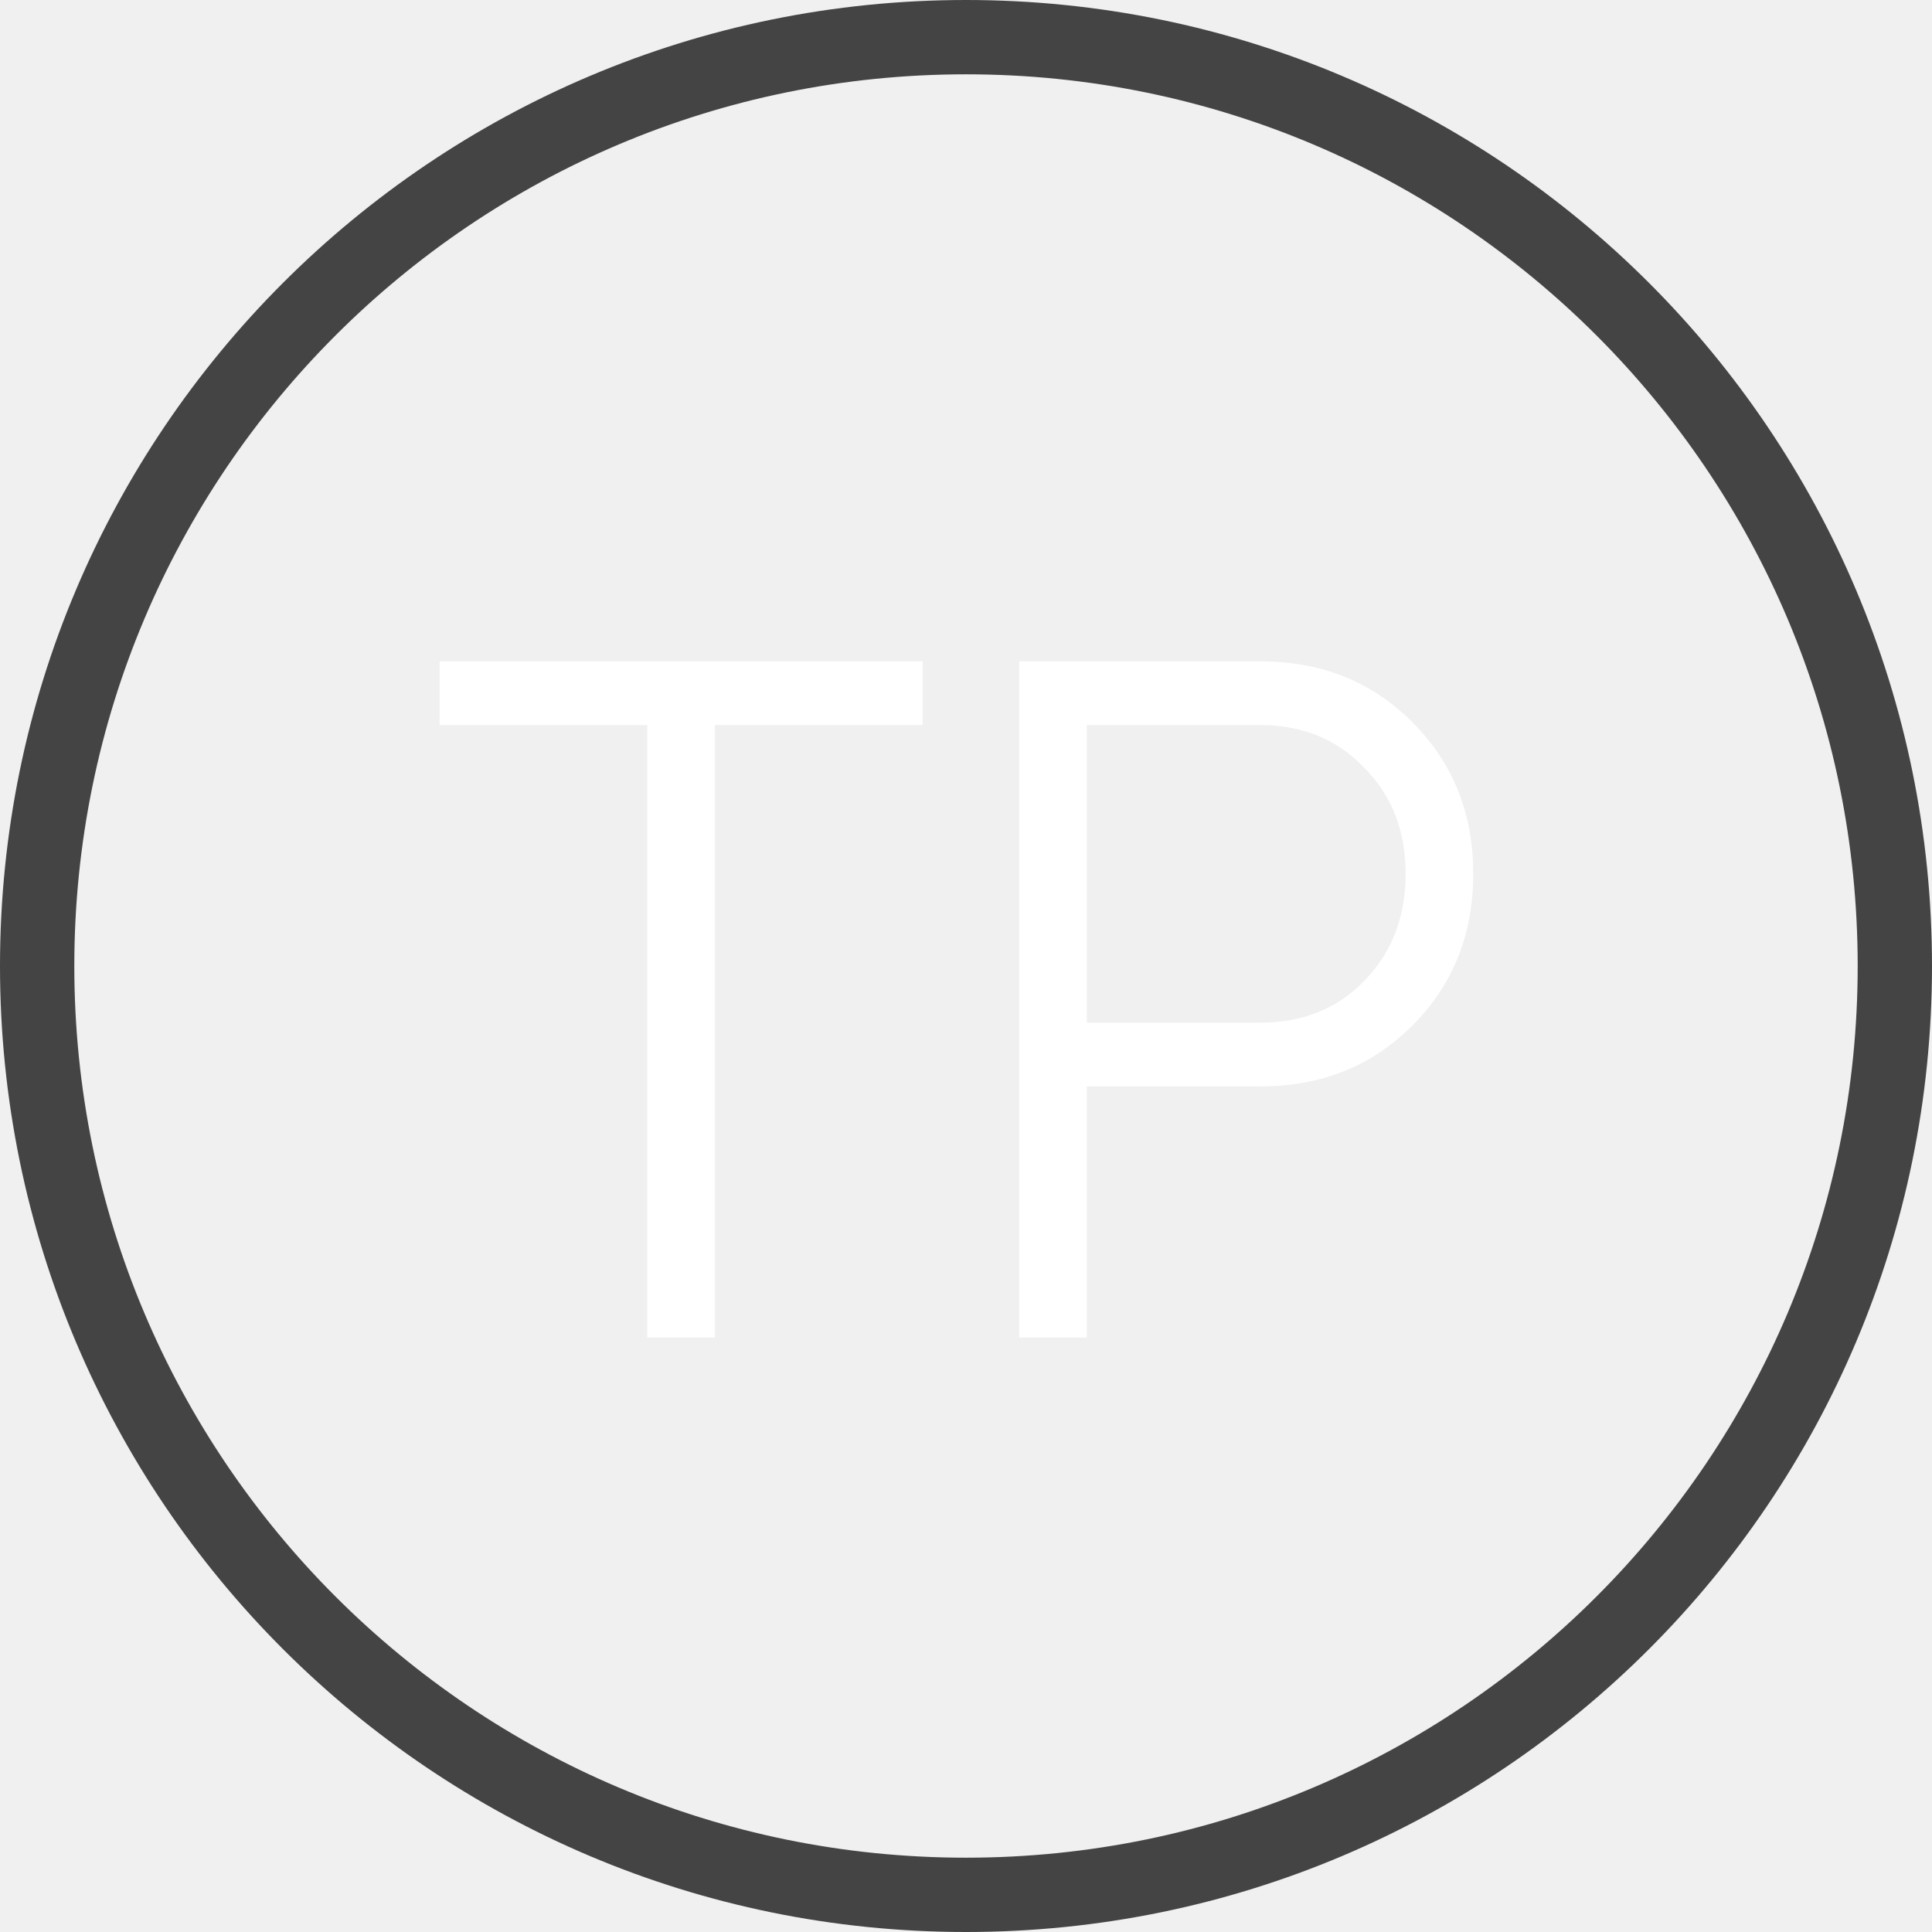
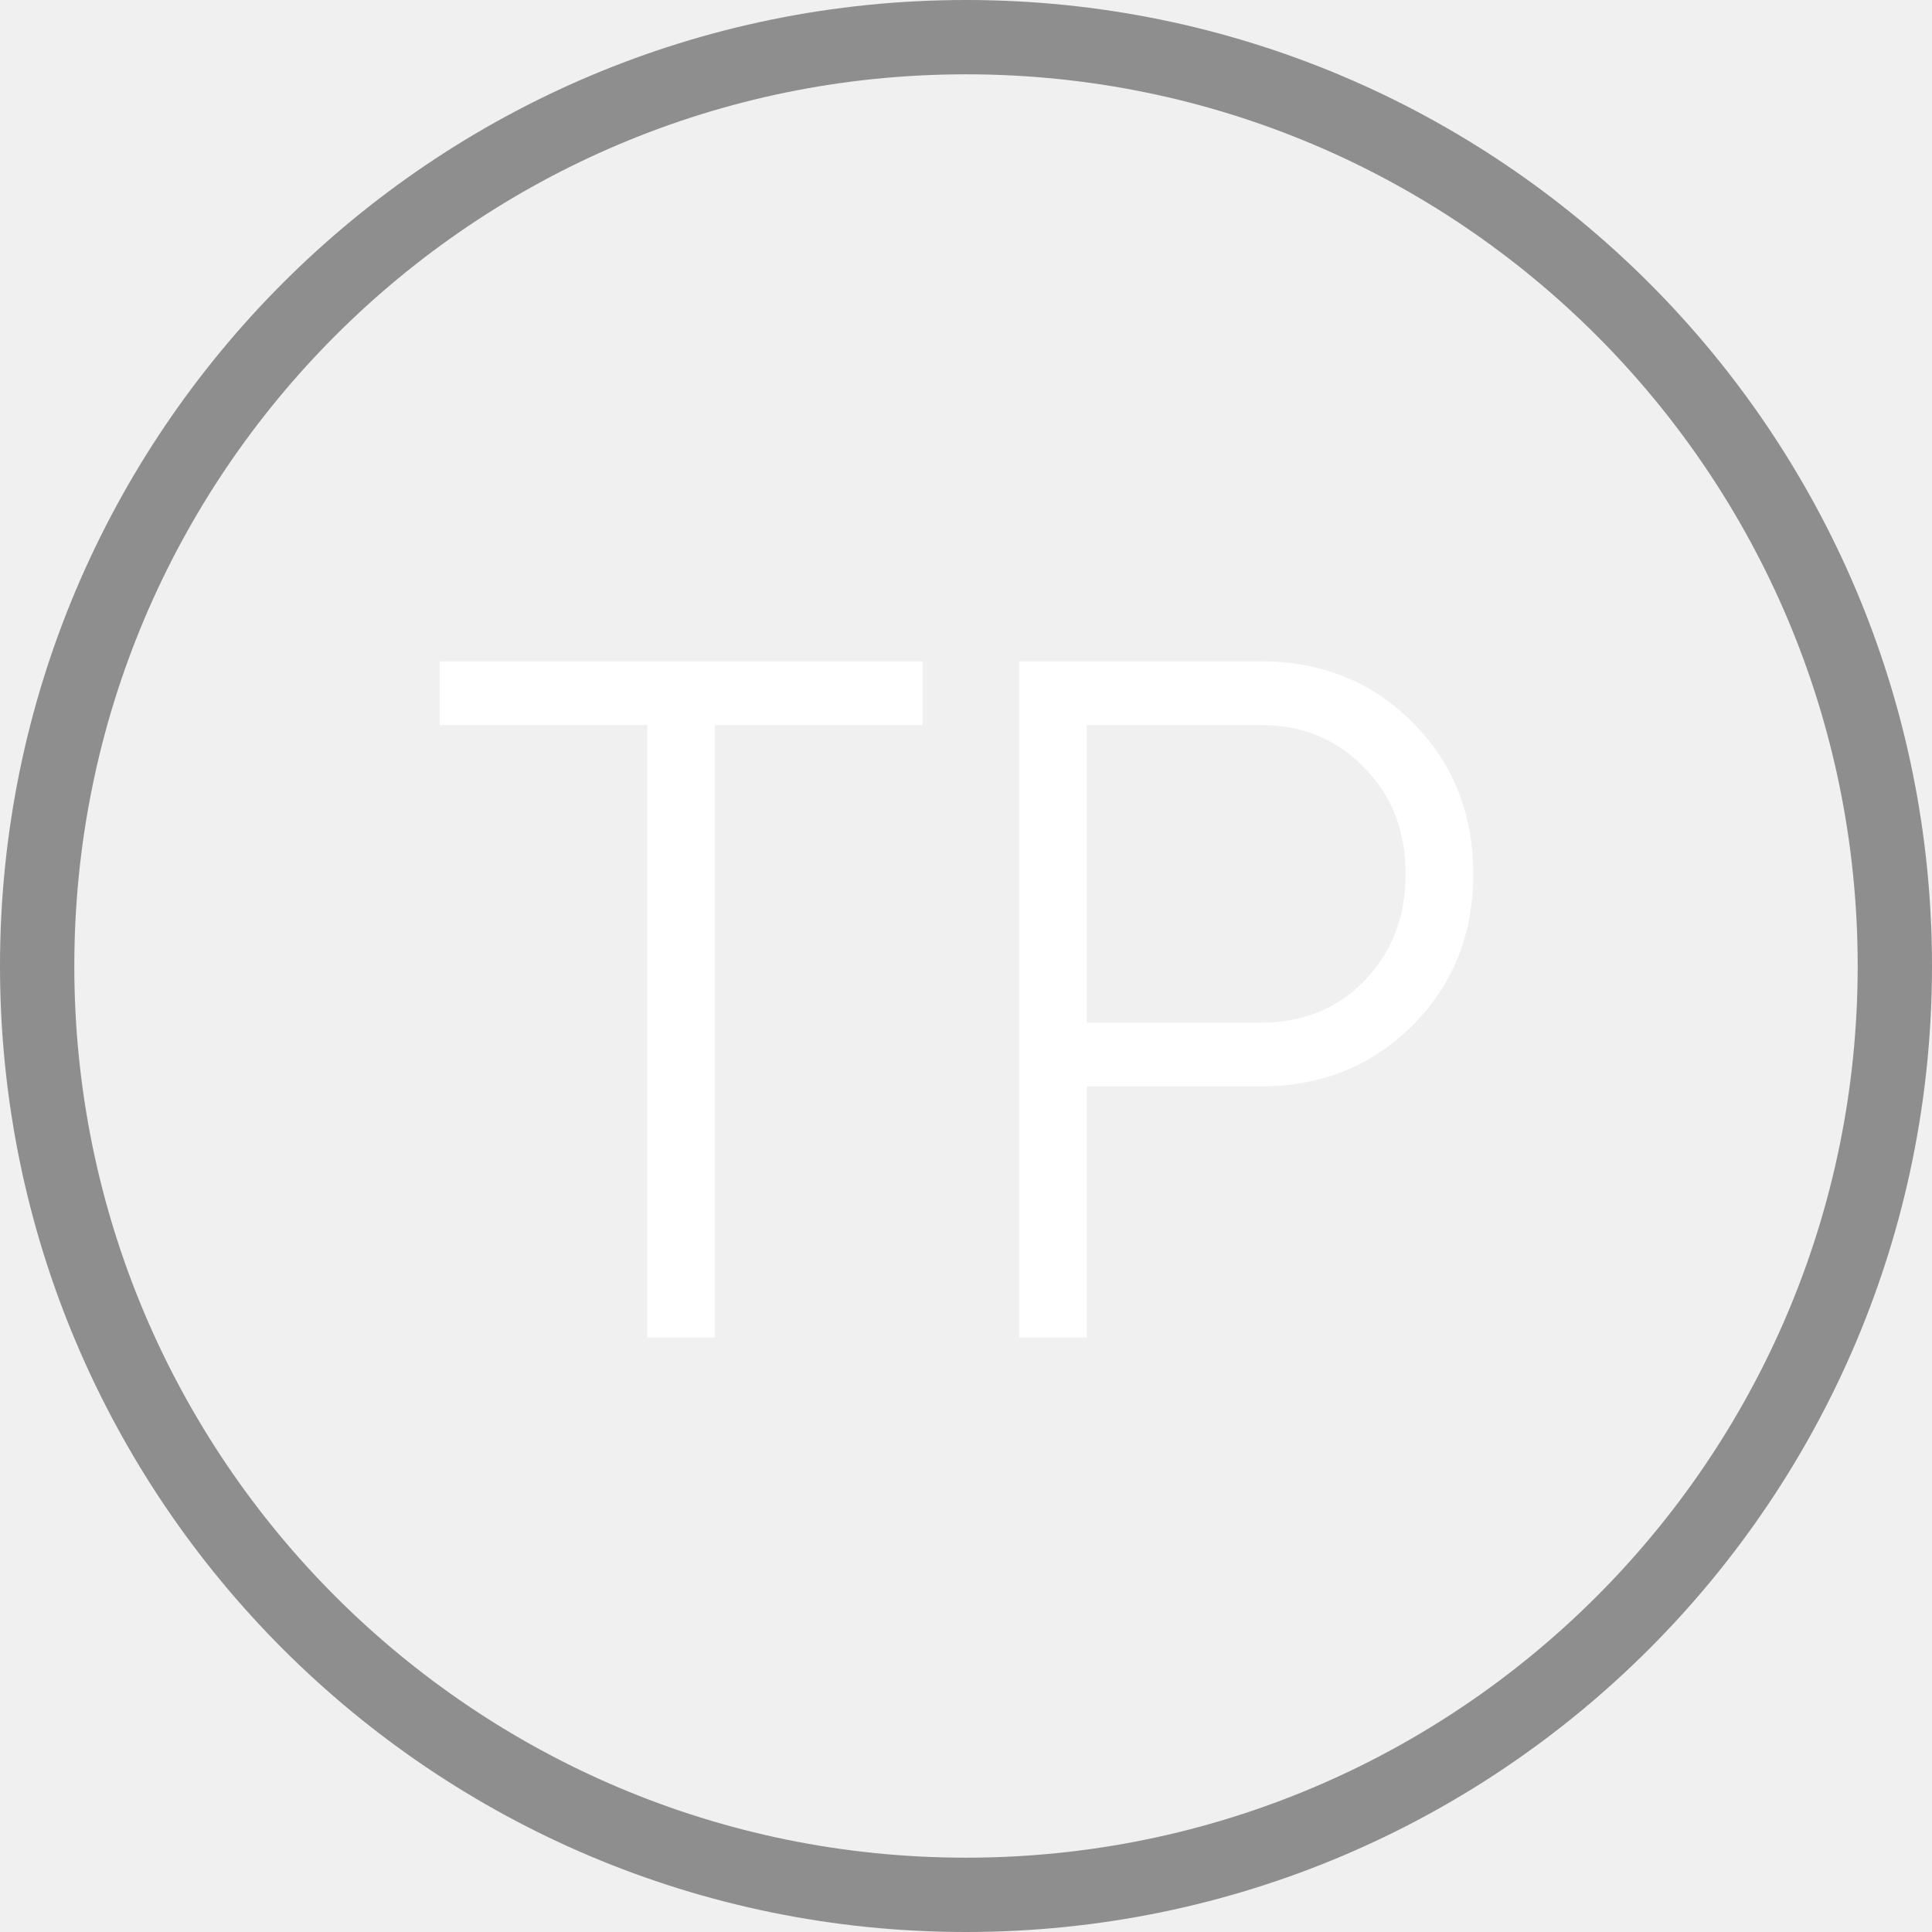
<svg xmlns="http://www.w3.org/2000/svg" width="26" height="26" viewBox="0 0 26 26" fill="none">
  <path d="M12.416 8.9V9.758H9.621V18H8.711V9.758H5.916V8.9H12.416ZM16.966 8.9C17.781 8.9 18.461 9.173 19.007 9.719C19.553 10.265 19.826 10.945 19.826 11.76C19.826 12.575 19.553 13.255 19.007 13.801C18.461 14.347 17.781 14.62 16.966 14.62H14.626V18H13.716V8.9H16.966ZM16.966 13.762C17.53 13.762 17.993 13.576 18.357 13.203C18.73 12.822 18.916 12.341 18.916 11.76C18.916 11.179 18.73 10.703 18.357 10.33C17.993 9.949 17.53 9.758 16.966 9.758H14.626V13.762H16.966Z" fill="white" />
-   <circle cx="13" cy="13" r="12.5" stroke="#444444" />
+   <circle cx="13" cy="13" r="12.5" stroke="#8E8E8E" />
</svg>
